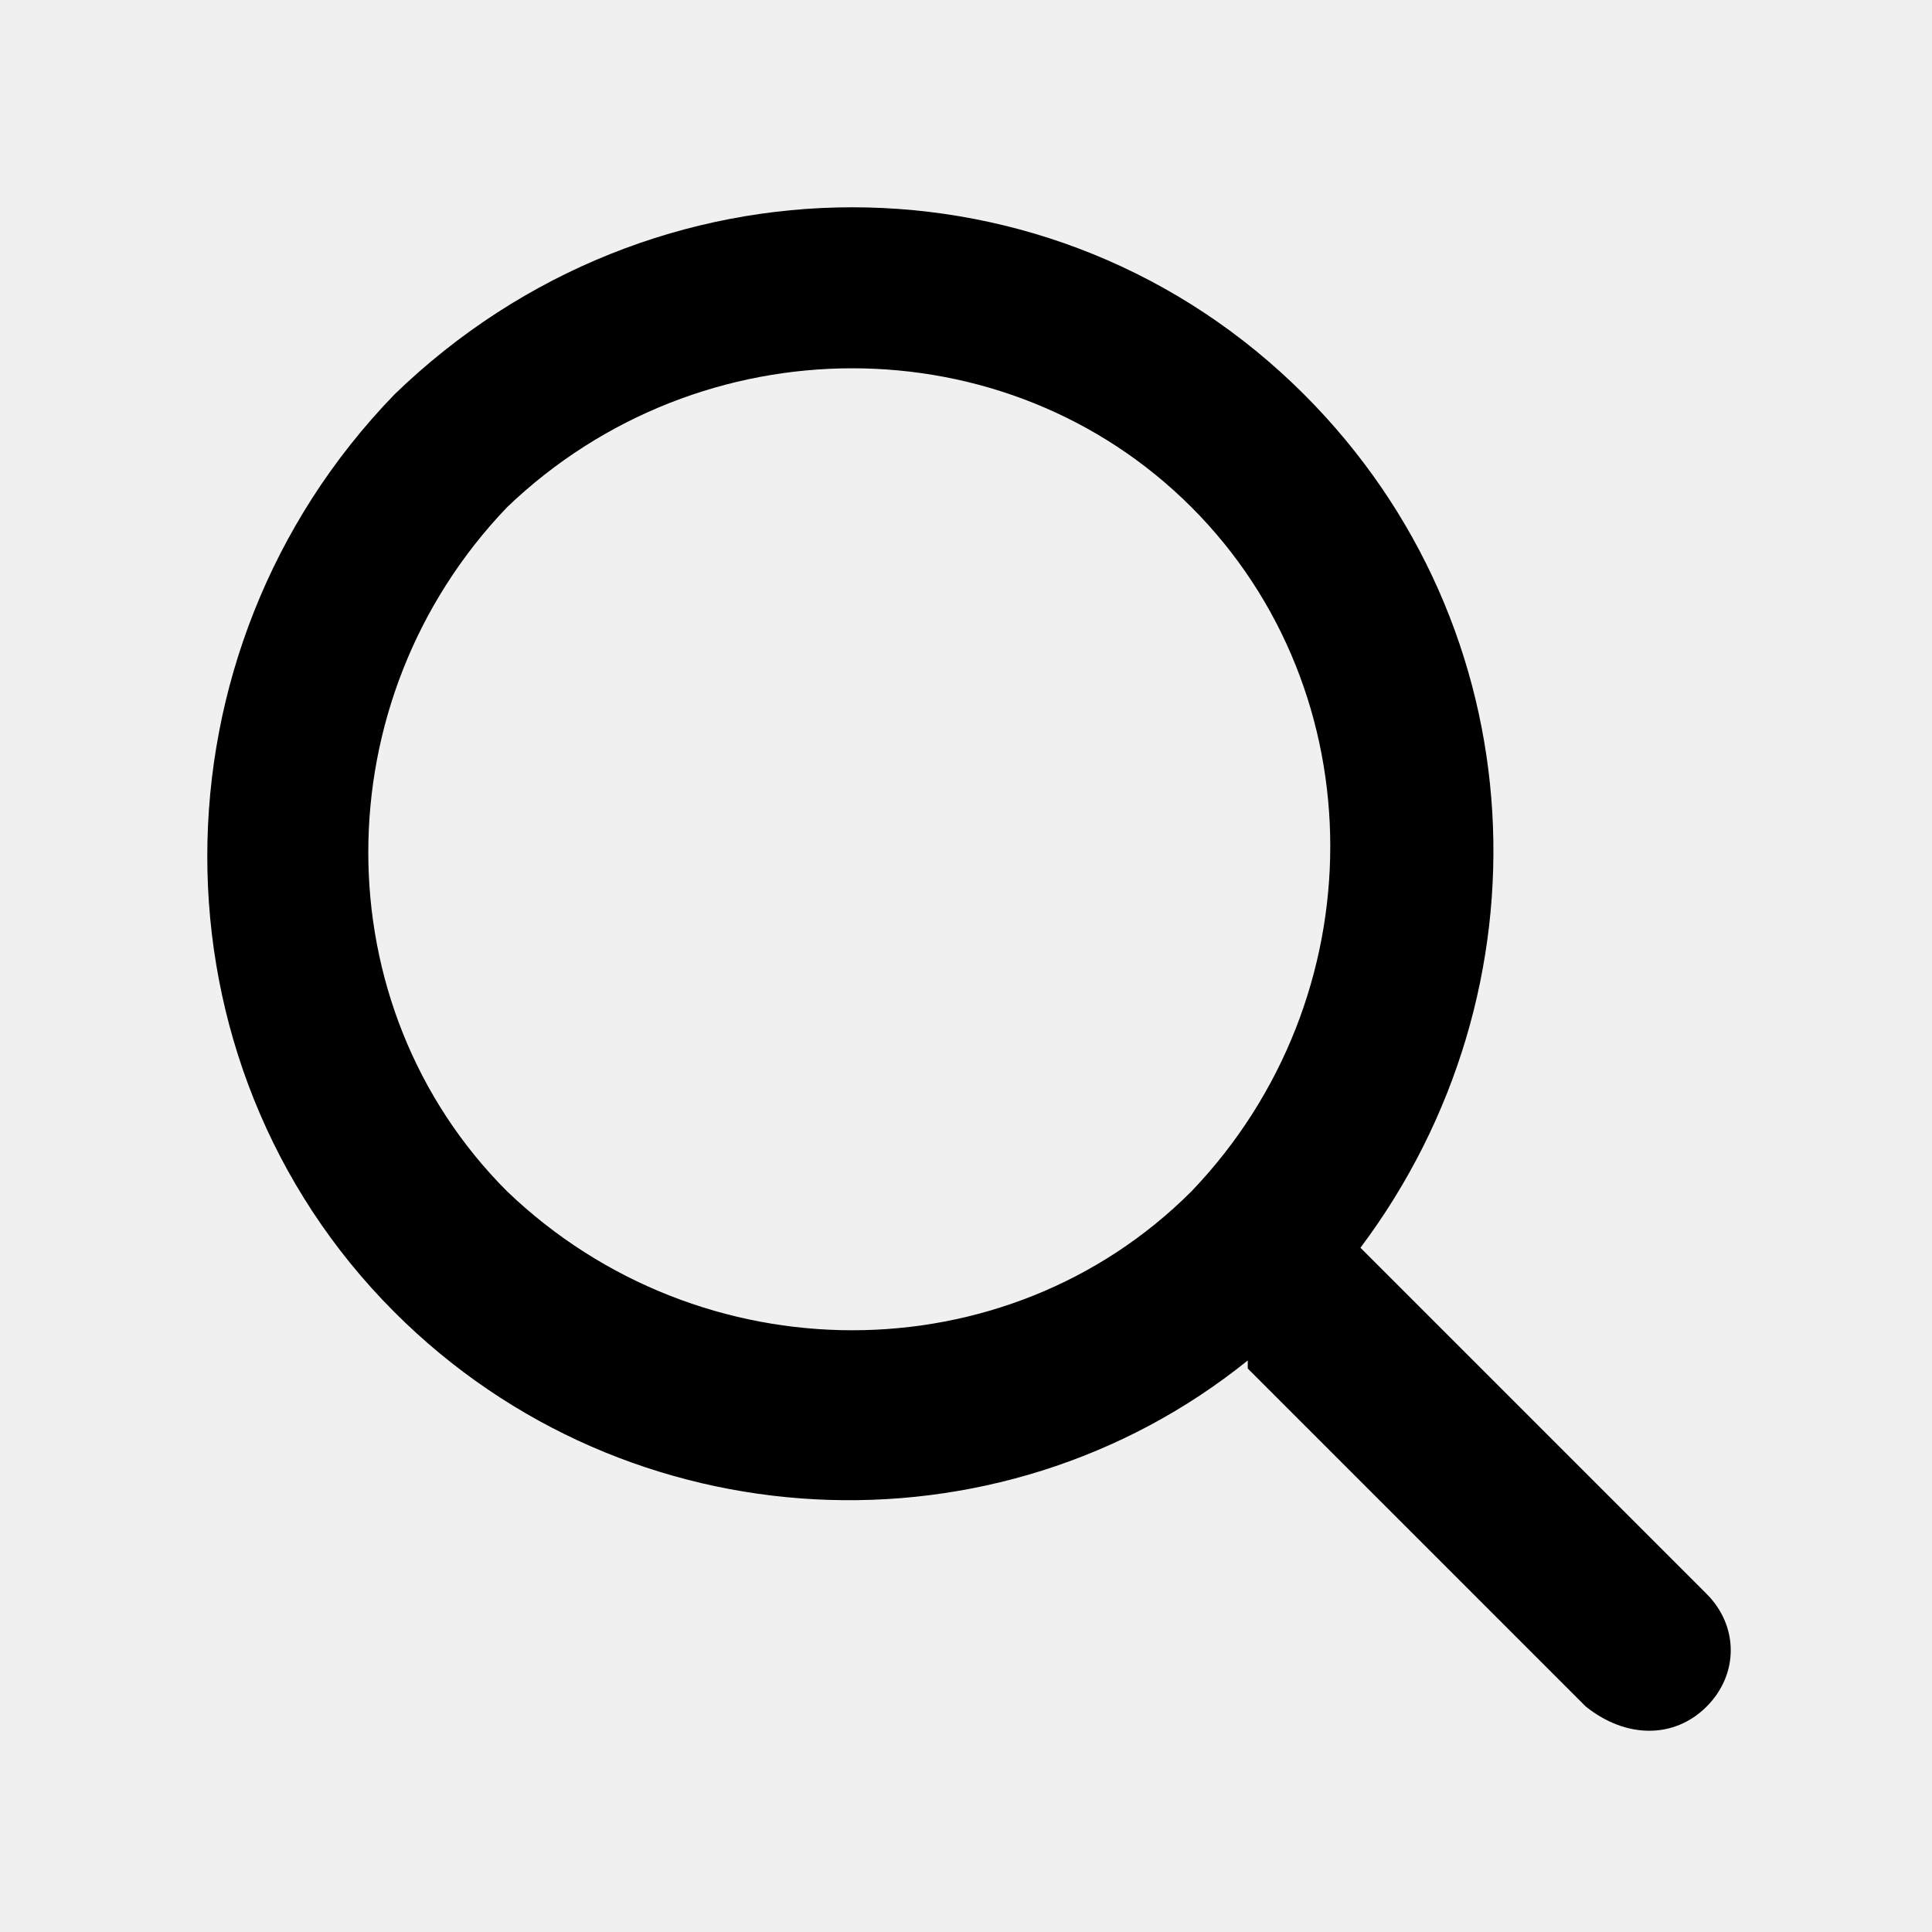
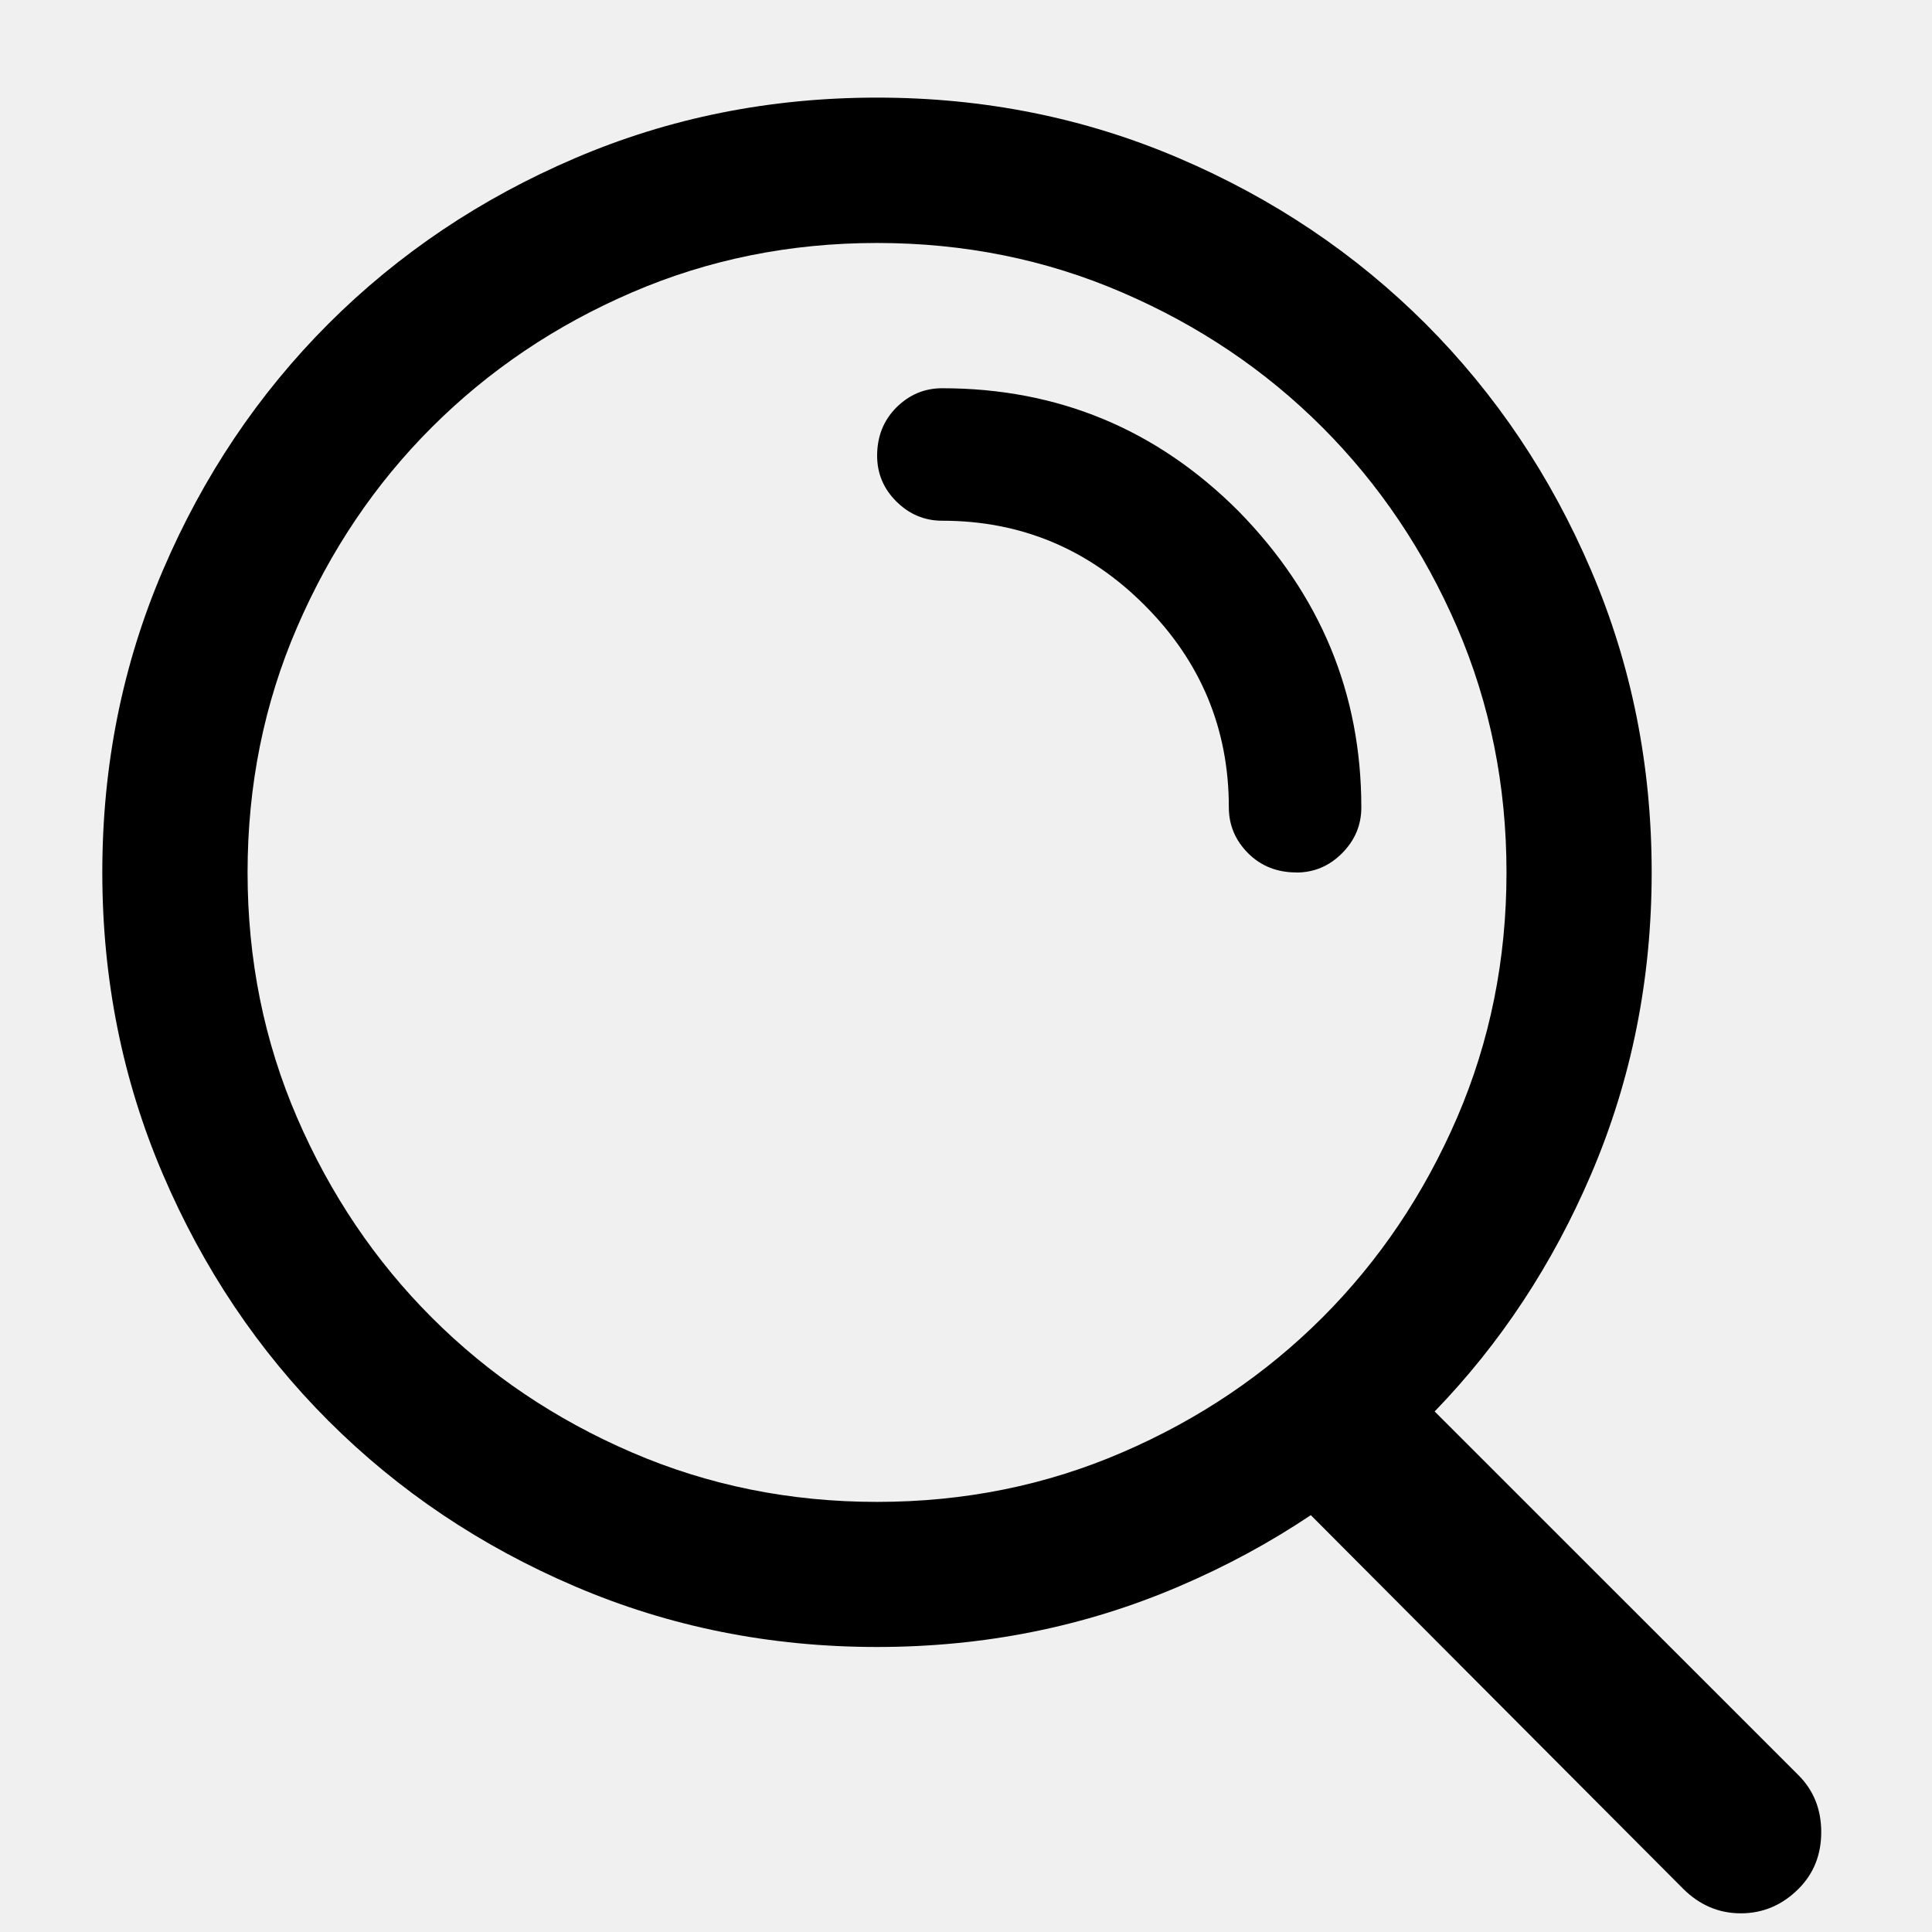
- <svg xmlns="http://www.w3.org/2000/svg" viewBox="0 0 24 24" width="24" height="24">
-   <path d="M16.9,15.5c2.4-3.2,2.2-7.7-0.7-10.6c-3.1-3.1-8.1-3.1-11.3,0c-3.1,3.2-3.1,8.3,0,11.4     c2.9,2.9,7.5,3.1,10.6,0.6c0,0.1,0,0.1,0,0.1l4.2,4.2c0.5,0.4,1.1,0.4,1.5,0c0.4-0.4,0.4-1,0-1.4L16.9,15.5     C16.9,15.5,16.9,15.5,16.9,15.5L16.9,15.5z M14.8,6.3c2.3,2.3,2.3,6.1,0,8.5c-2.3,2.3-6.1,2.3-8.5,0C4,12.5,4,8.7,6.3,6.3     C8.7,4,12.5,4,14.8,6.3z" />
+ <svg xmlns="http://www.w3.org/2000/svg" viewBox="0 0 21 21" fill="none">
+   <g id="SearchVariant2" clip-path="url(#clip0_1830_32937)">
+     <path id="Icon" d="M15.595 15.343L19.55 19.297C19.714 19.462 19.796 19.667 19.796 19.914C19.796 20.16 19.714 20.366 19.55 20.53C19.372 20.708 19.163 20.797 18.922 20.797C18.683 20.797 18.474 20.708 18.295 20.53L14.248 16.469C13.803 16.767 13.325 17.026 12.814 17.244C11.789 17.683 10.695 17.902 9.533 17.902C8.37 17.902 7.277 17.683 6.251 17.244C5.226 16.806 4.333 16.206 3.57 15.444C2.808 14.682 2.208 13.788 1.77 12.763C1.331 11.738 1.112 10.644 1.112 9.482C1.112 8.319 1.331 7.226 1.77 6.2C2.208 5.175 2.808 4.282 3.57 3.519C4.333 2.757 5.226 2.157 6.251 1.719C7.276 1.28 8.37 1.061 9.533 1.061C10.695 1.061 11.788 1.28 12.814 1.719C13.839 2.157 14.732 2.757 15.495 3.519C16.257 4.282 16.857 5.175 17.295 6.2C17.734 7.225 17.953 8.319 17.953 9.482C17.953 10.644 17.734 11.737 17.295 12.763C16.876 13.743 16.309 14.603 15.594 15.342L15.595 15.343ZM9.533 16.325C10.479 16.325 11.367 16.146 12.198 15.787C13.03 15.429 13.754 14.94 14.373 14.322C14.991 13.704 15.479 12.979 15.838 12.148C16.196 11.317 16.375 10.429 16.375 9.483C16.375 8.537 16.196 7.649 15.838 6.818C15.479 5.987 14.99 5.262 14.373 4.644C13.754 4.025 13.03 3.537 12.198 3.179C11.367 2.82 10.479 2.641 9.533 2.641C8.588 2.641 7.7 2.82 6.868 3.179C6.037 3.537 5.313 4.026 4.694 4.644C4.075 5.262 3.588 5.987 3.229 6.818C2.87 7.649 2.691 8.537 2.691 9.483C2.691 10.429 2.87 11.317 3.229 12.148C3.588 12.979 4.076 13.704 4.694 14.322C5.313 14.941 6.037 15.429 6.868 15.787C7.7 16.146 8.588 16.325 9.533 16.325ZM14.09 9.483C13.88 9.483 13.705 9.413 13.566 9.274C13.427 9.134 13.357 8.968 13.357 8.776C13.357 7.92 13.051 7.187 12.44 6.577C11.83 5.966 11.096 5.66 10.241 5.66C10.049 5.66 9.883 5.59 9.743 5.451C9.603 5.312 9.534 5.145 9.534 4.953C9.534 4.744 9.604 4.569 9.743 4.429C9.883 4.29 10.049 4.22 10.241 4.22C11.498 4.22 12.572 4.665 13.462 5.556C14.352 6.464 14.797 7.537 14.797 8.777C14.797 8.969 14.727 9.134 14.588 9.274C14.449 9.414 14.283 9.484 14.09 9.484L14.09 9.483Z" fill="currentColor" />
+   </g>
+   <defs>
+     <clipPath id="clip0_1830_32937">
+       <rect width="19.286" height="20" fill="white" transform="translate(0.981934 0.930176)" />
+     </clipPath>
+   </defs>
</svg>
